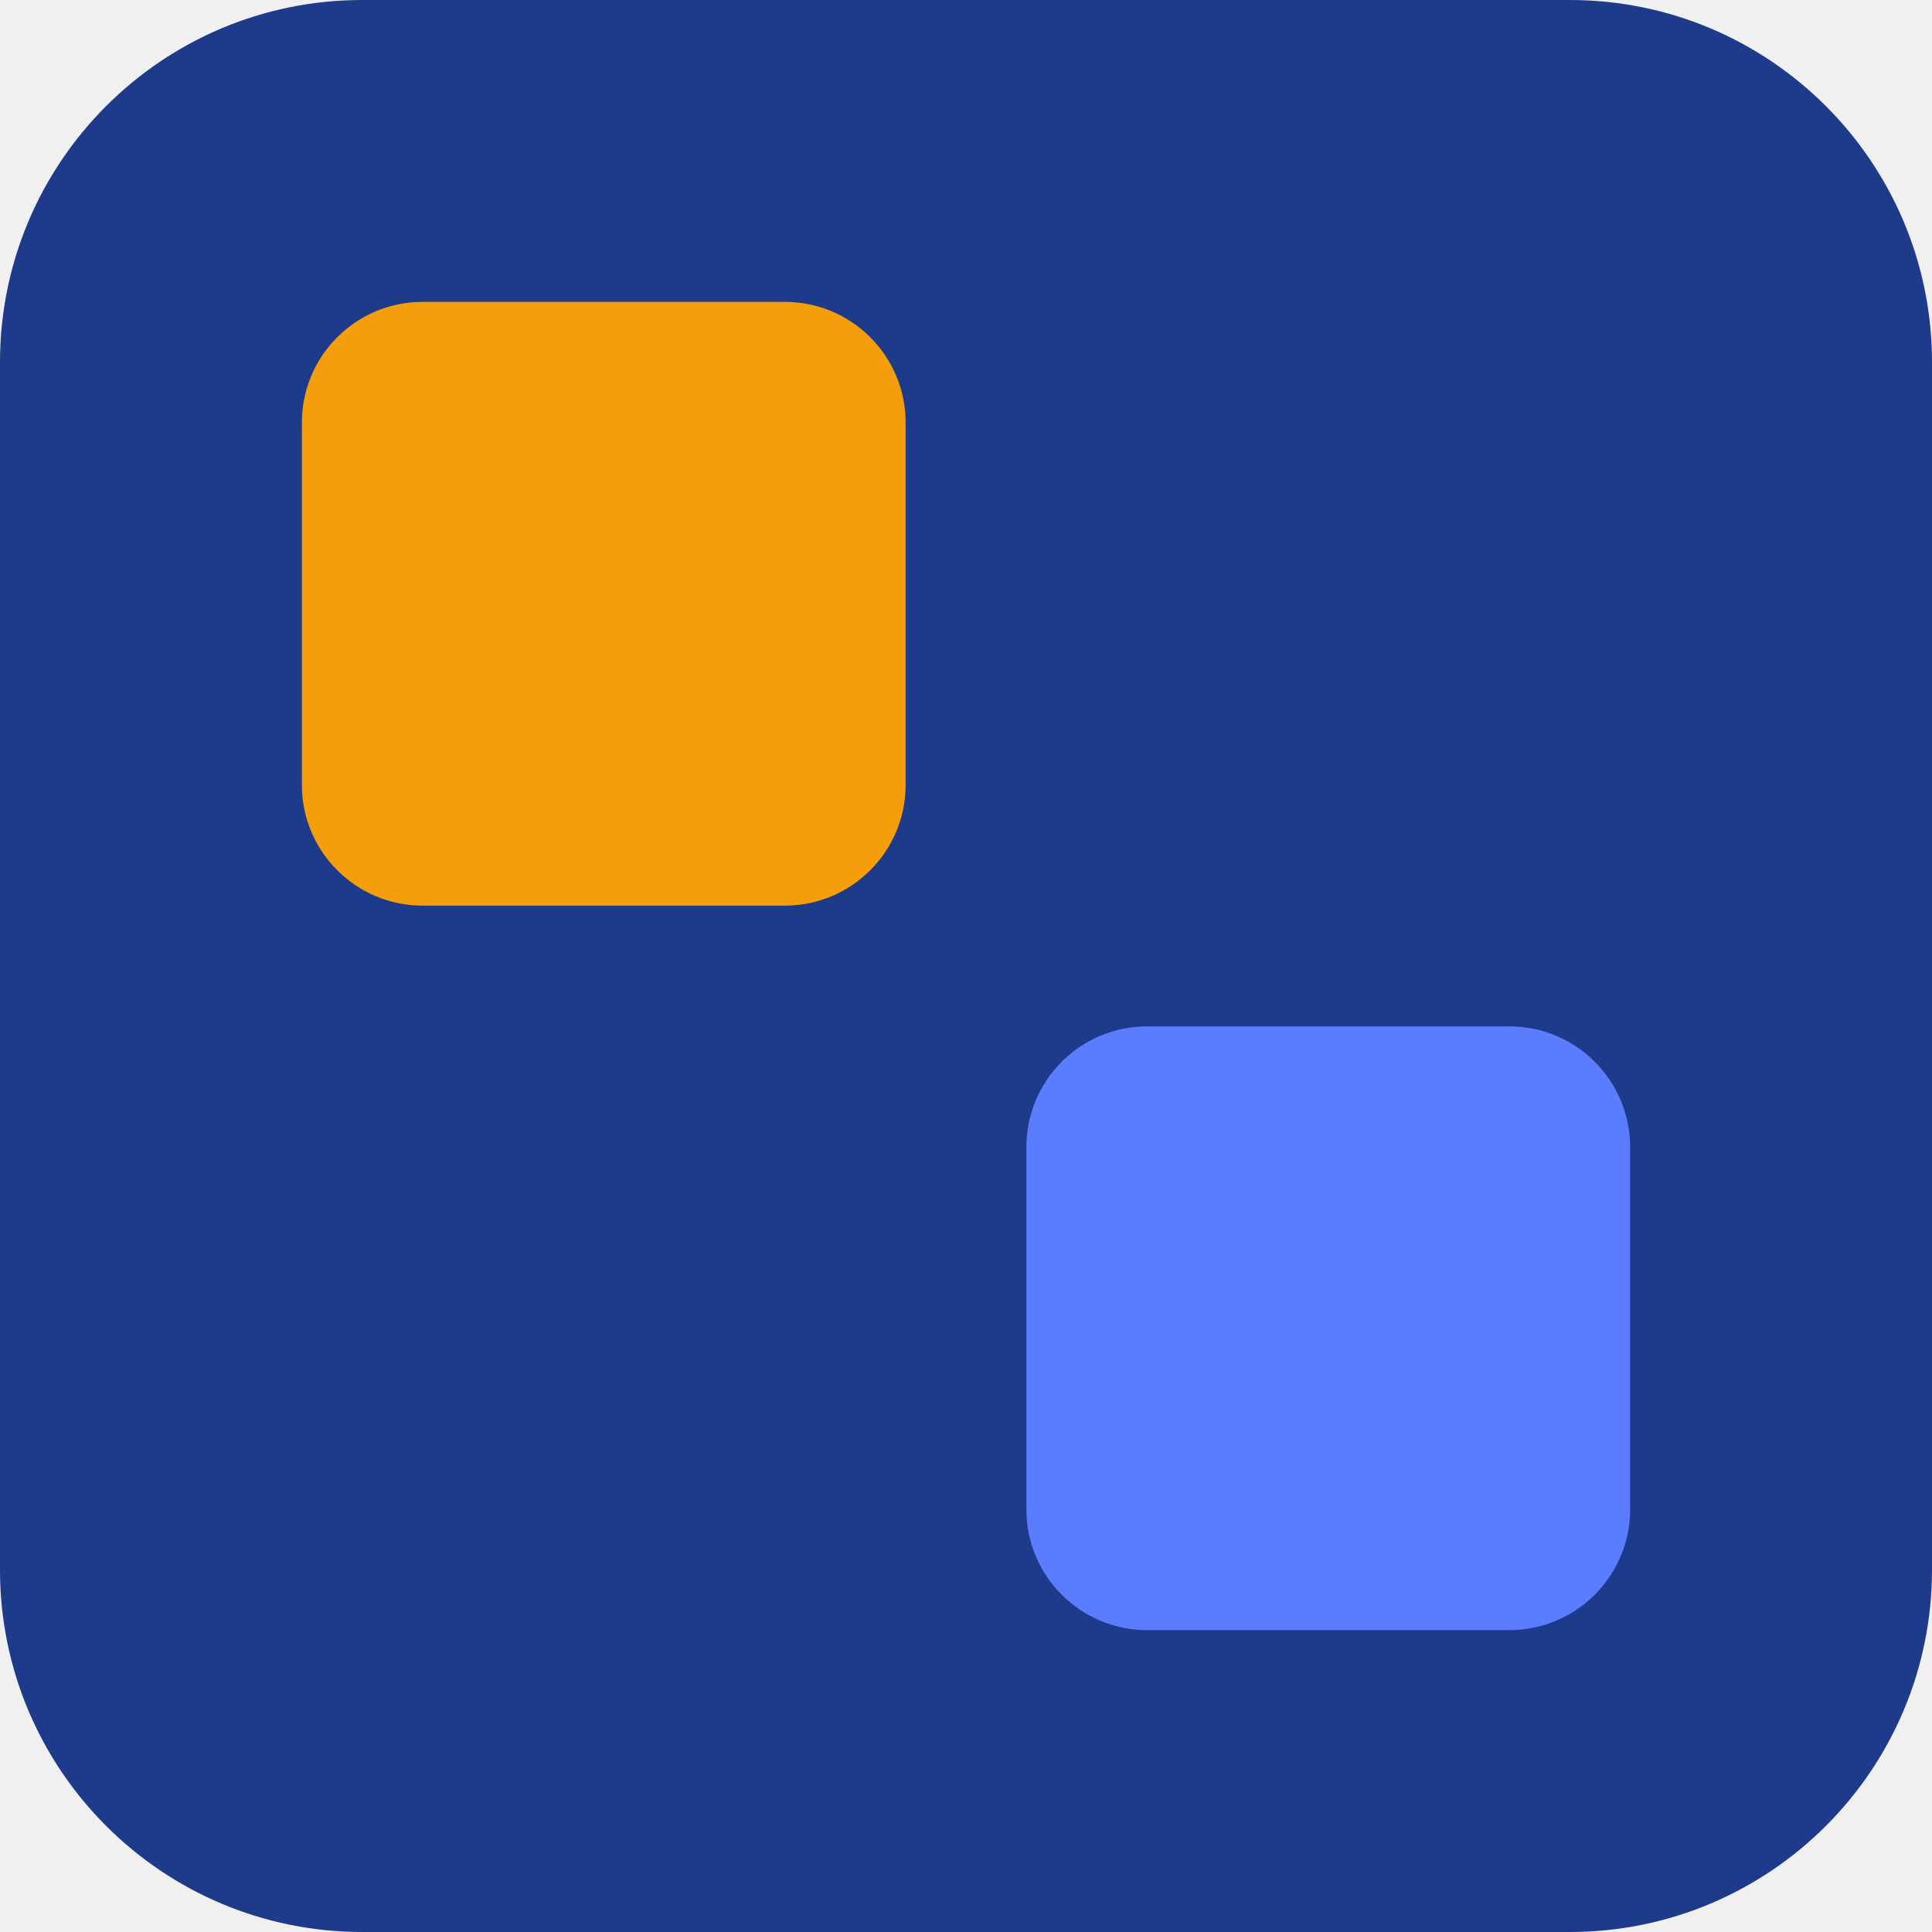
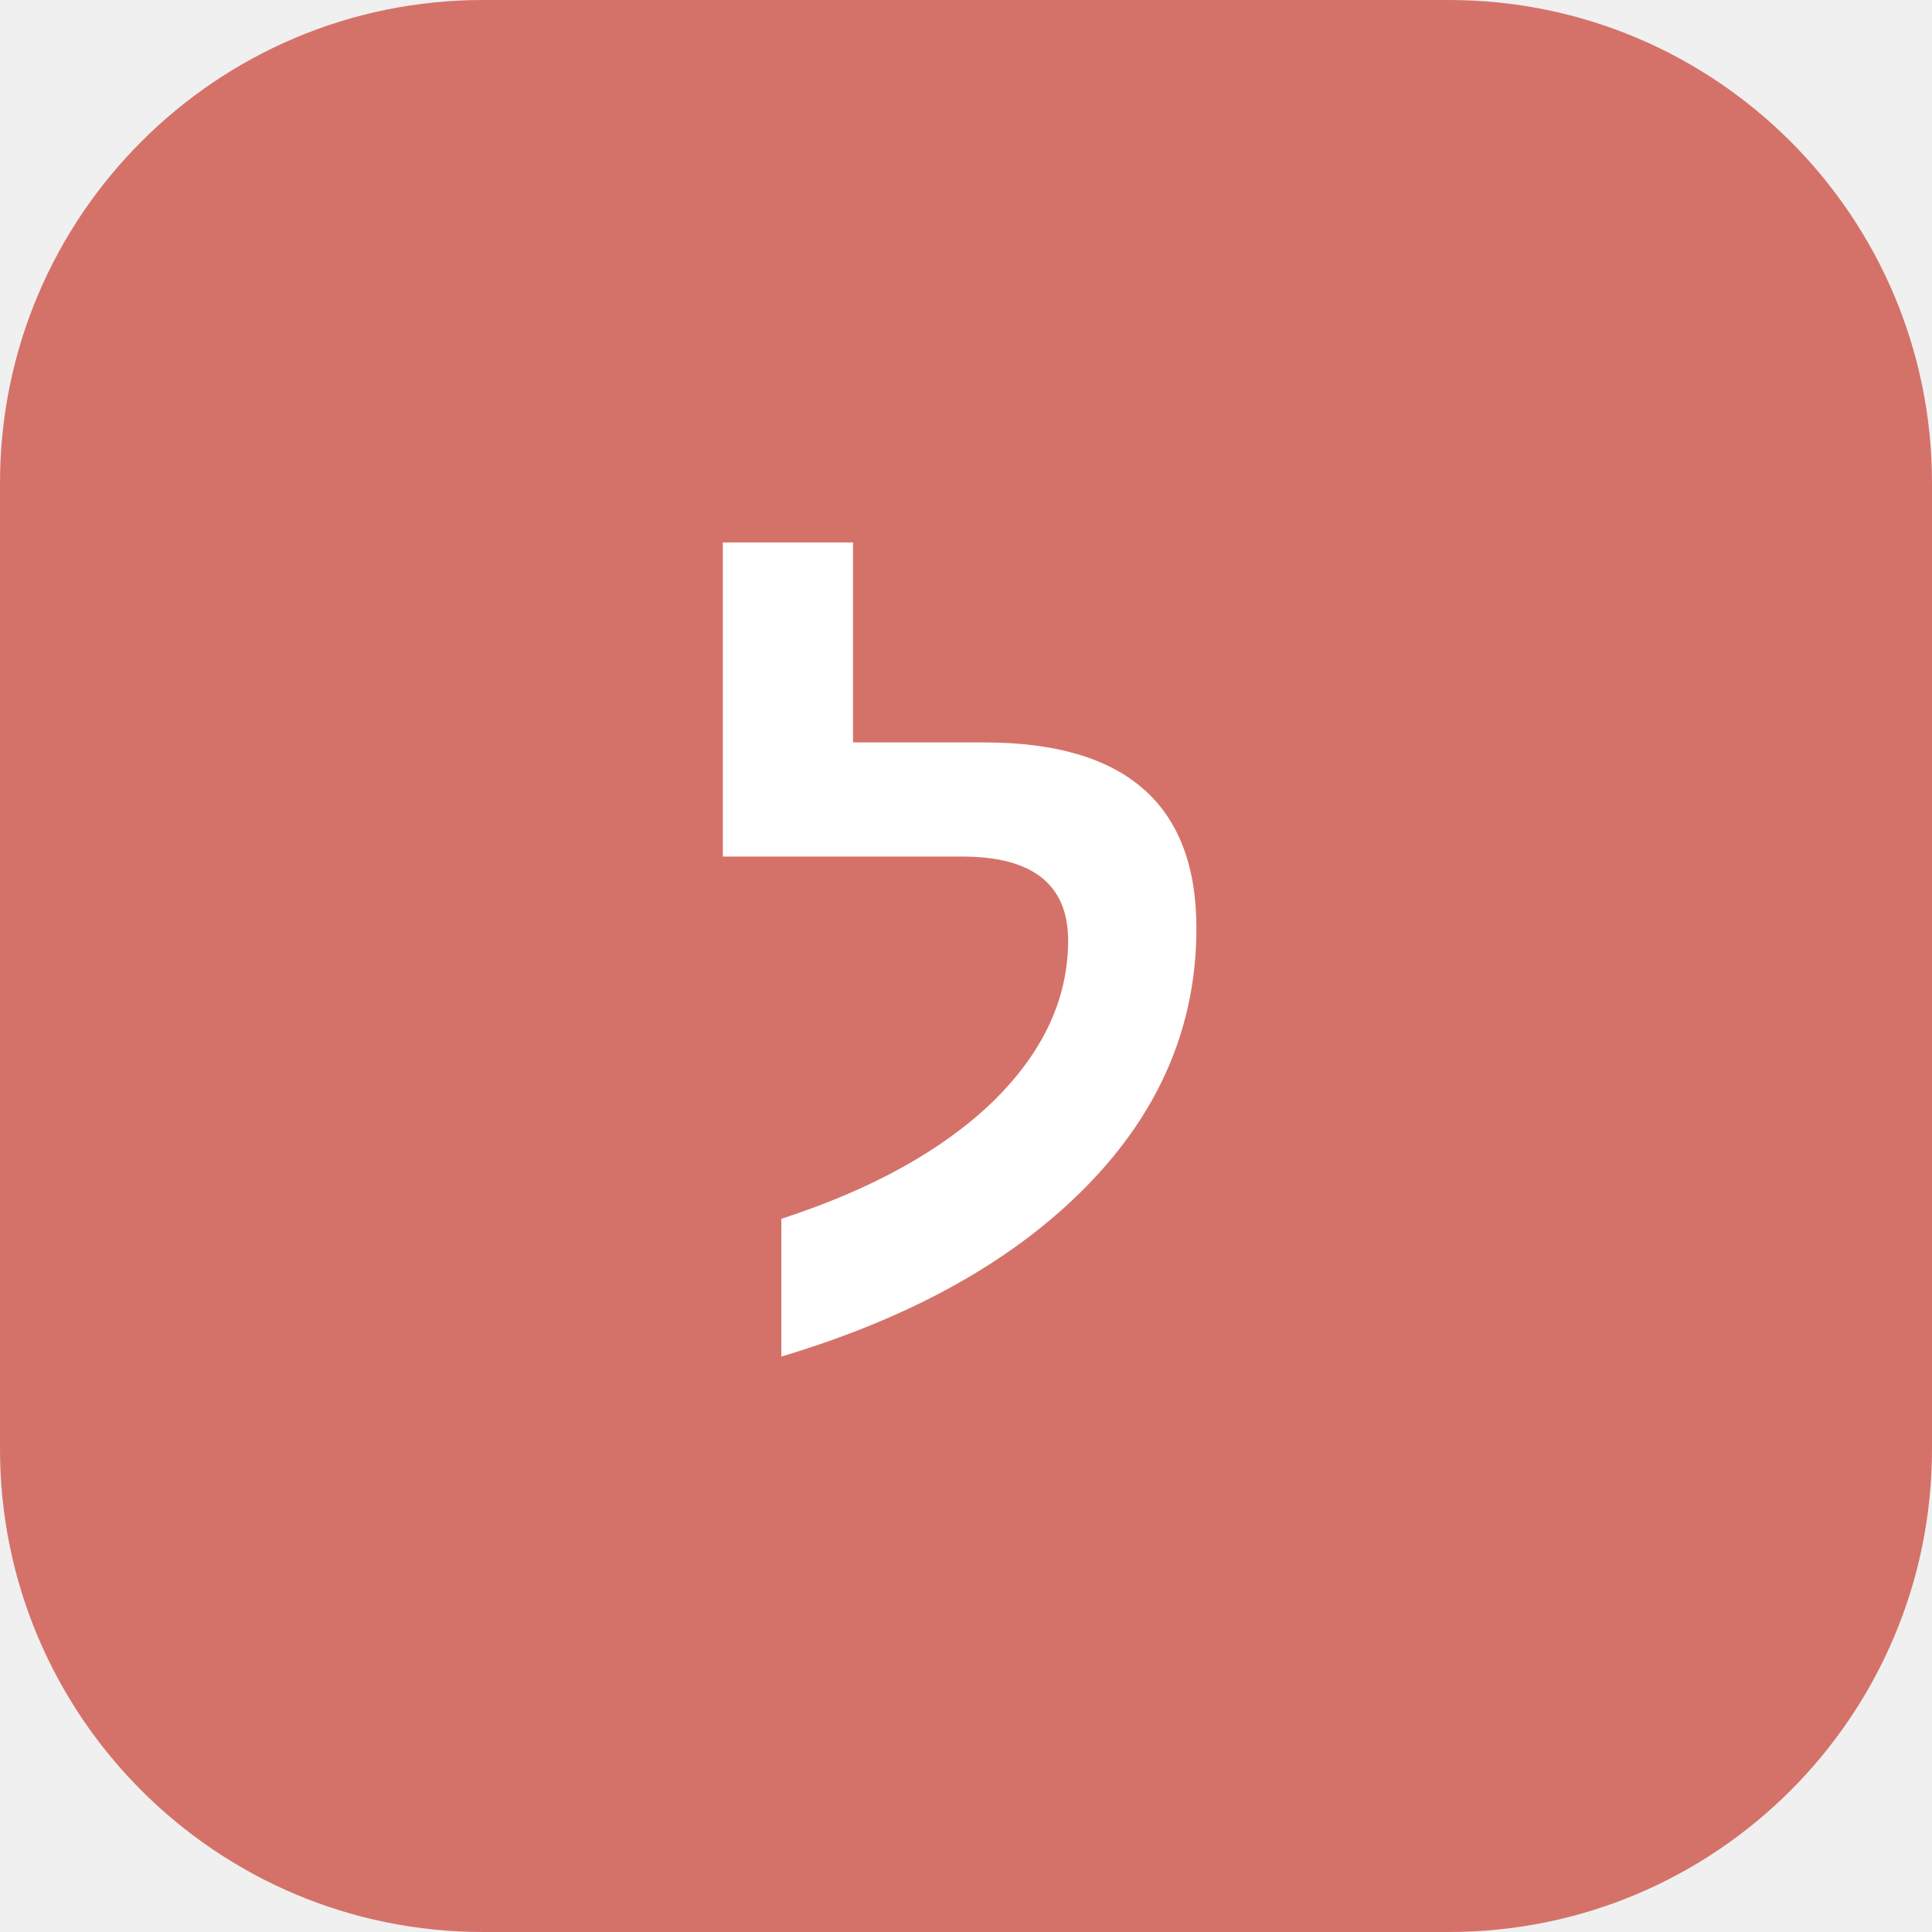
<svg xmlns="http://www.w3.org/2000/svg" viewBox="0 0 32 32" fill="none">
-   <rect width="32" height="32" rx="6" fill="#1e3a8a" />
-   <rect x="5" y="5" width="10" height="10" rx="2" fill="#f59e0b" />
-   <rect x="17" y="17" width="10" height="10" rx="2" fill="#5a7dff" />
+   <rect width="32" height="32" rx="8" fill="#d4726a" />
+   <text x="16" y="22" font-family="Arial,sans-serif" font-size="16" font-weight="bold" fill="white" text-anchor="middle">ל</text>
</svg>
